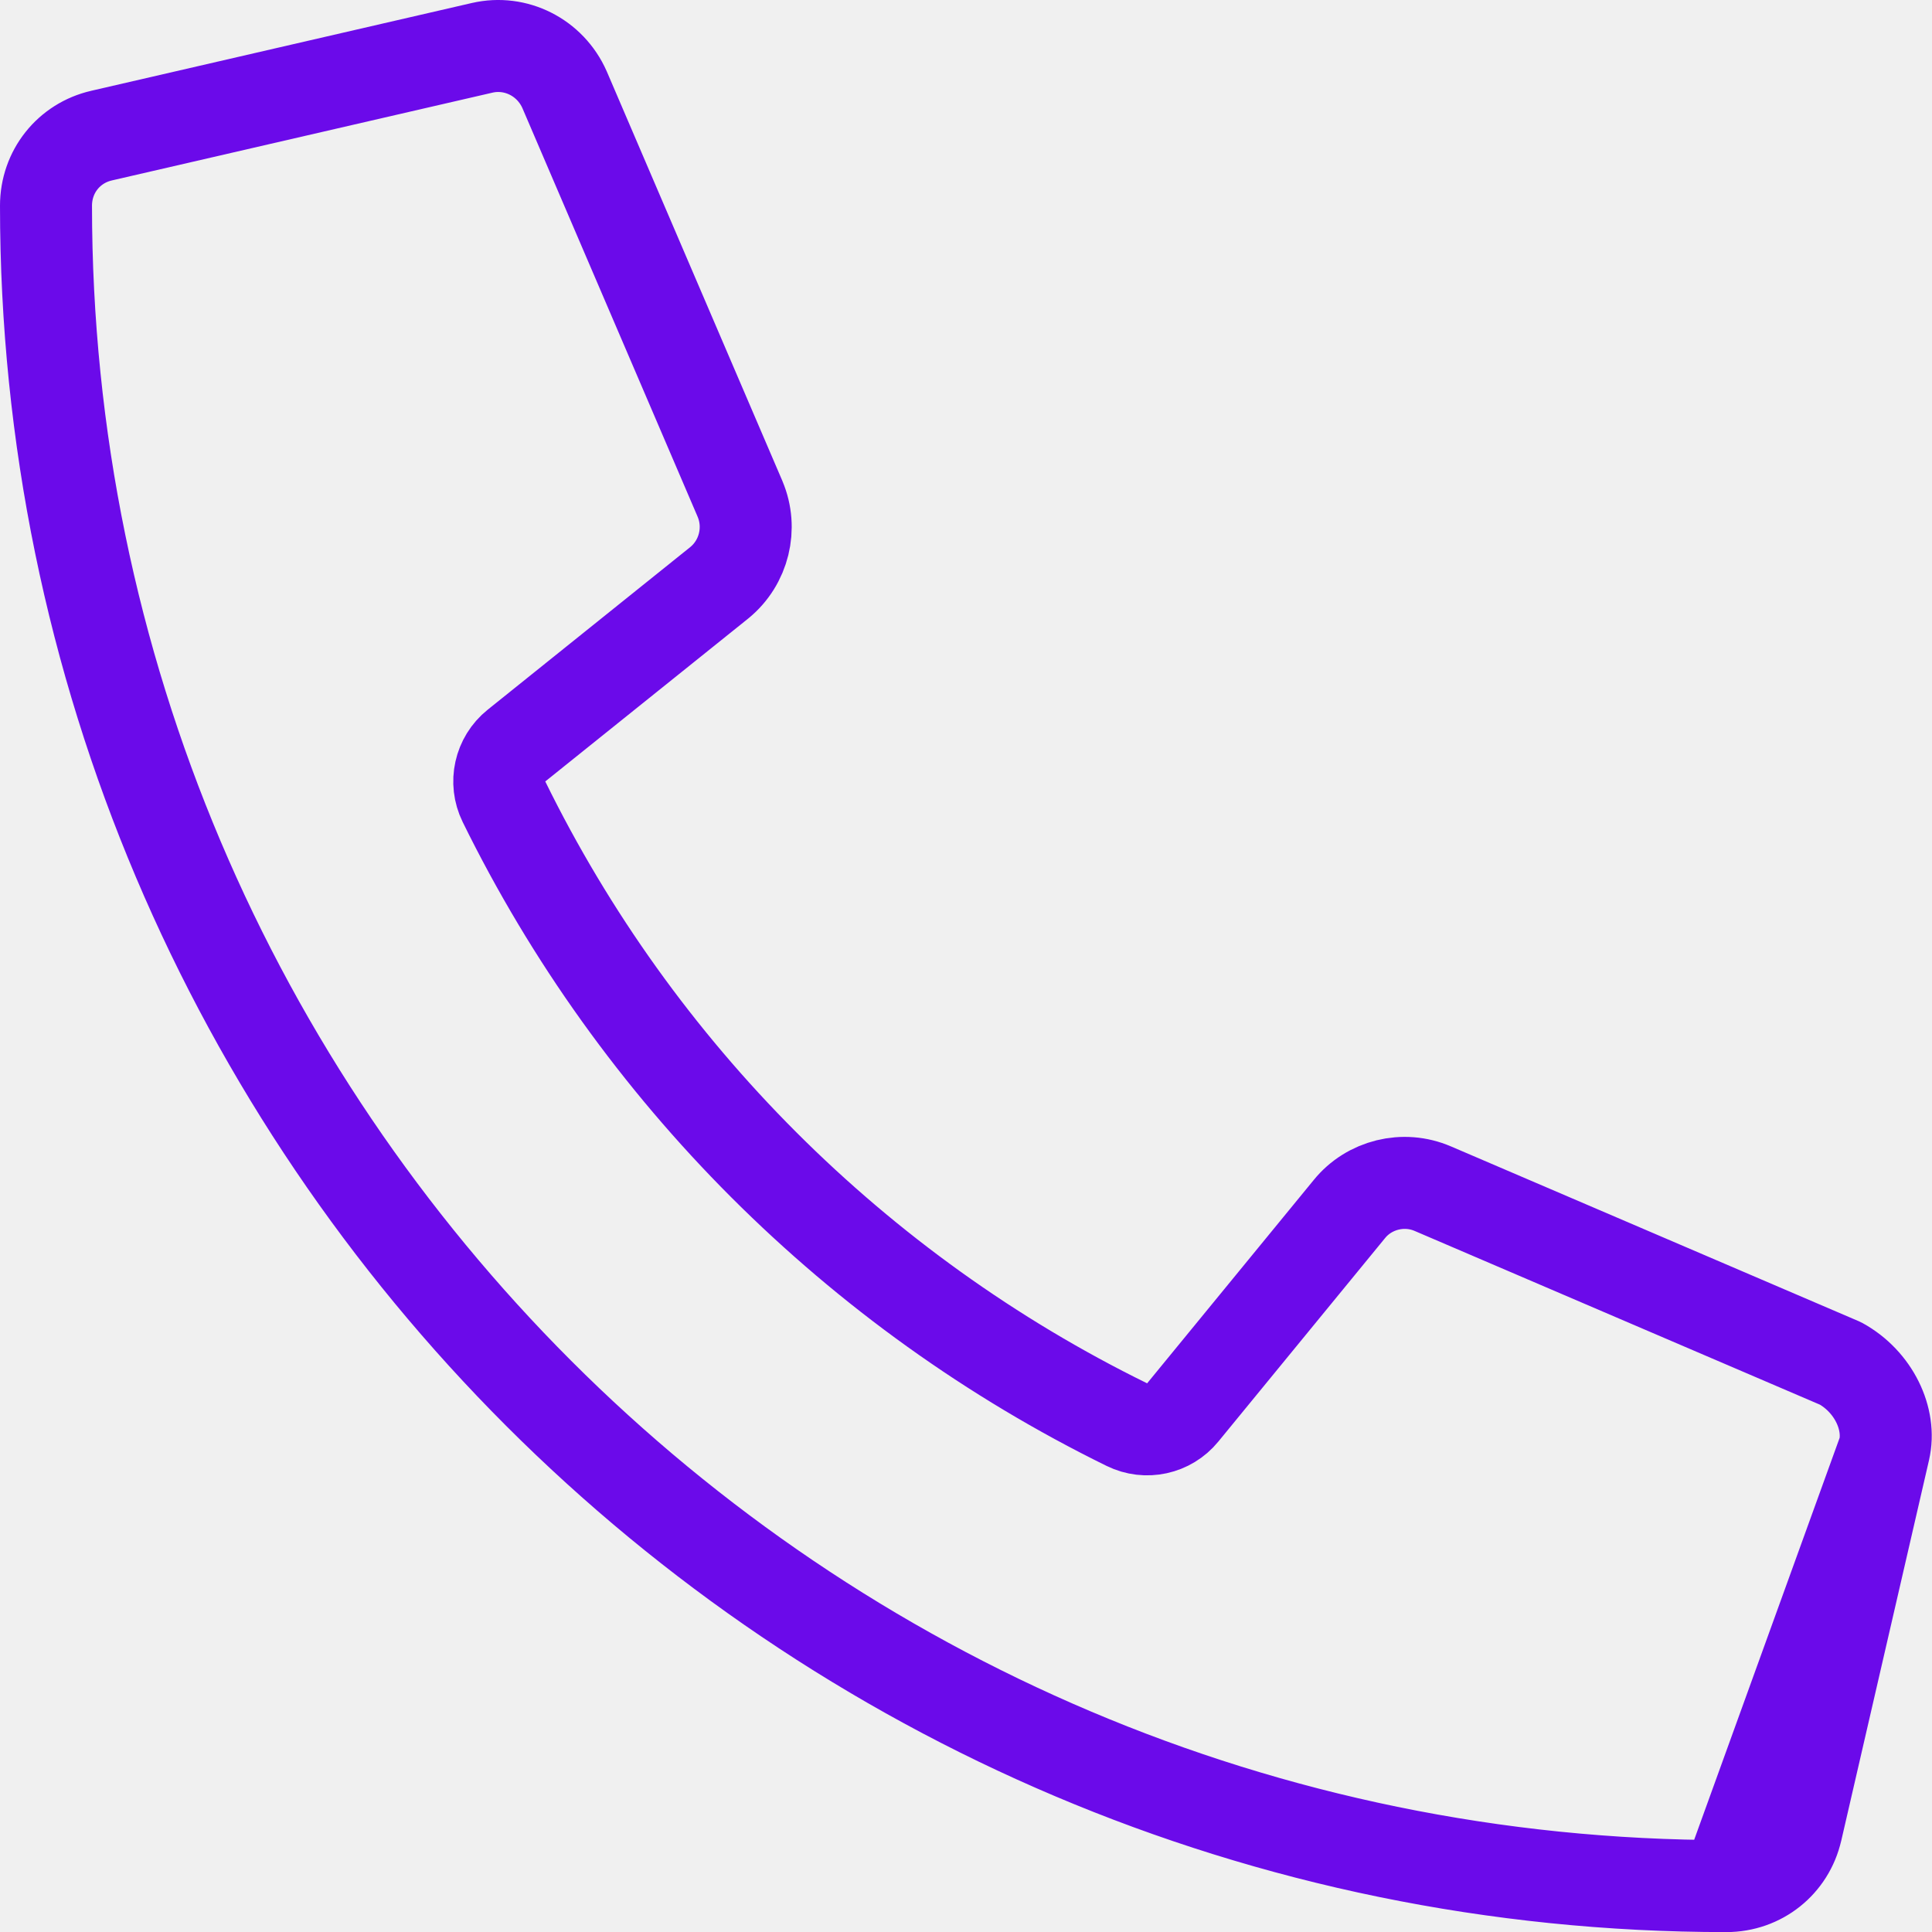
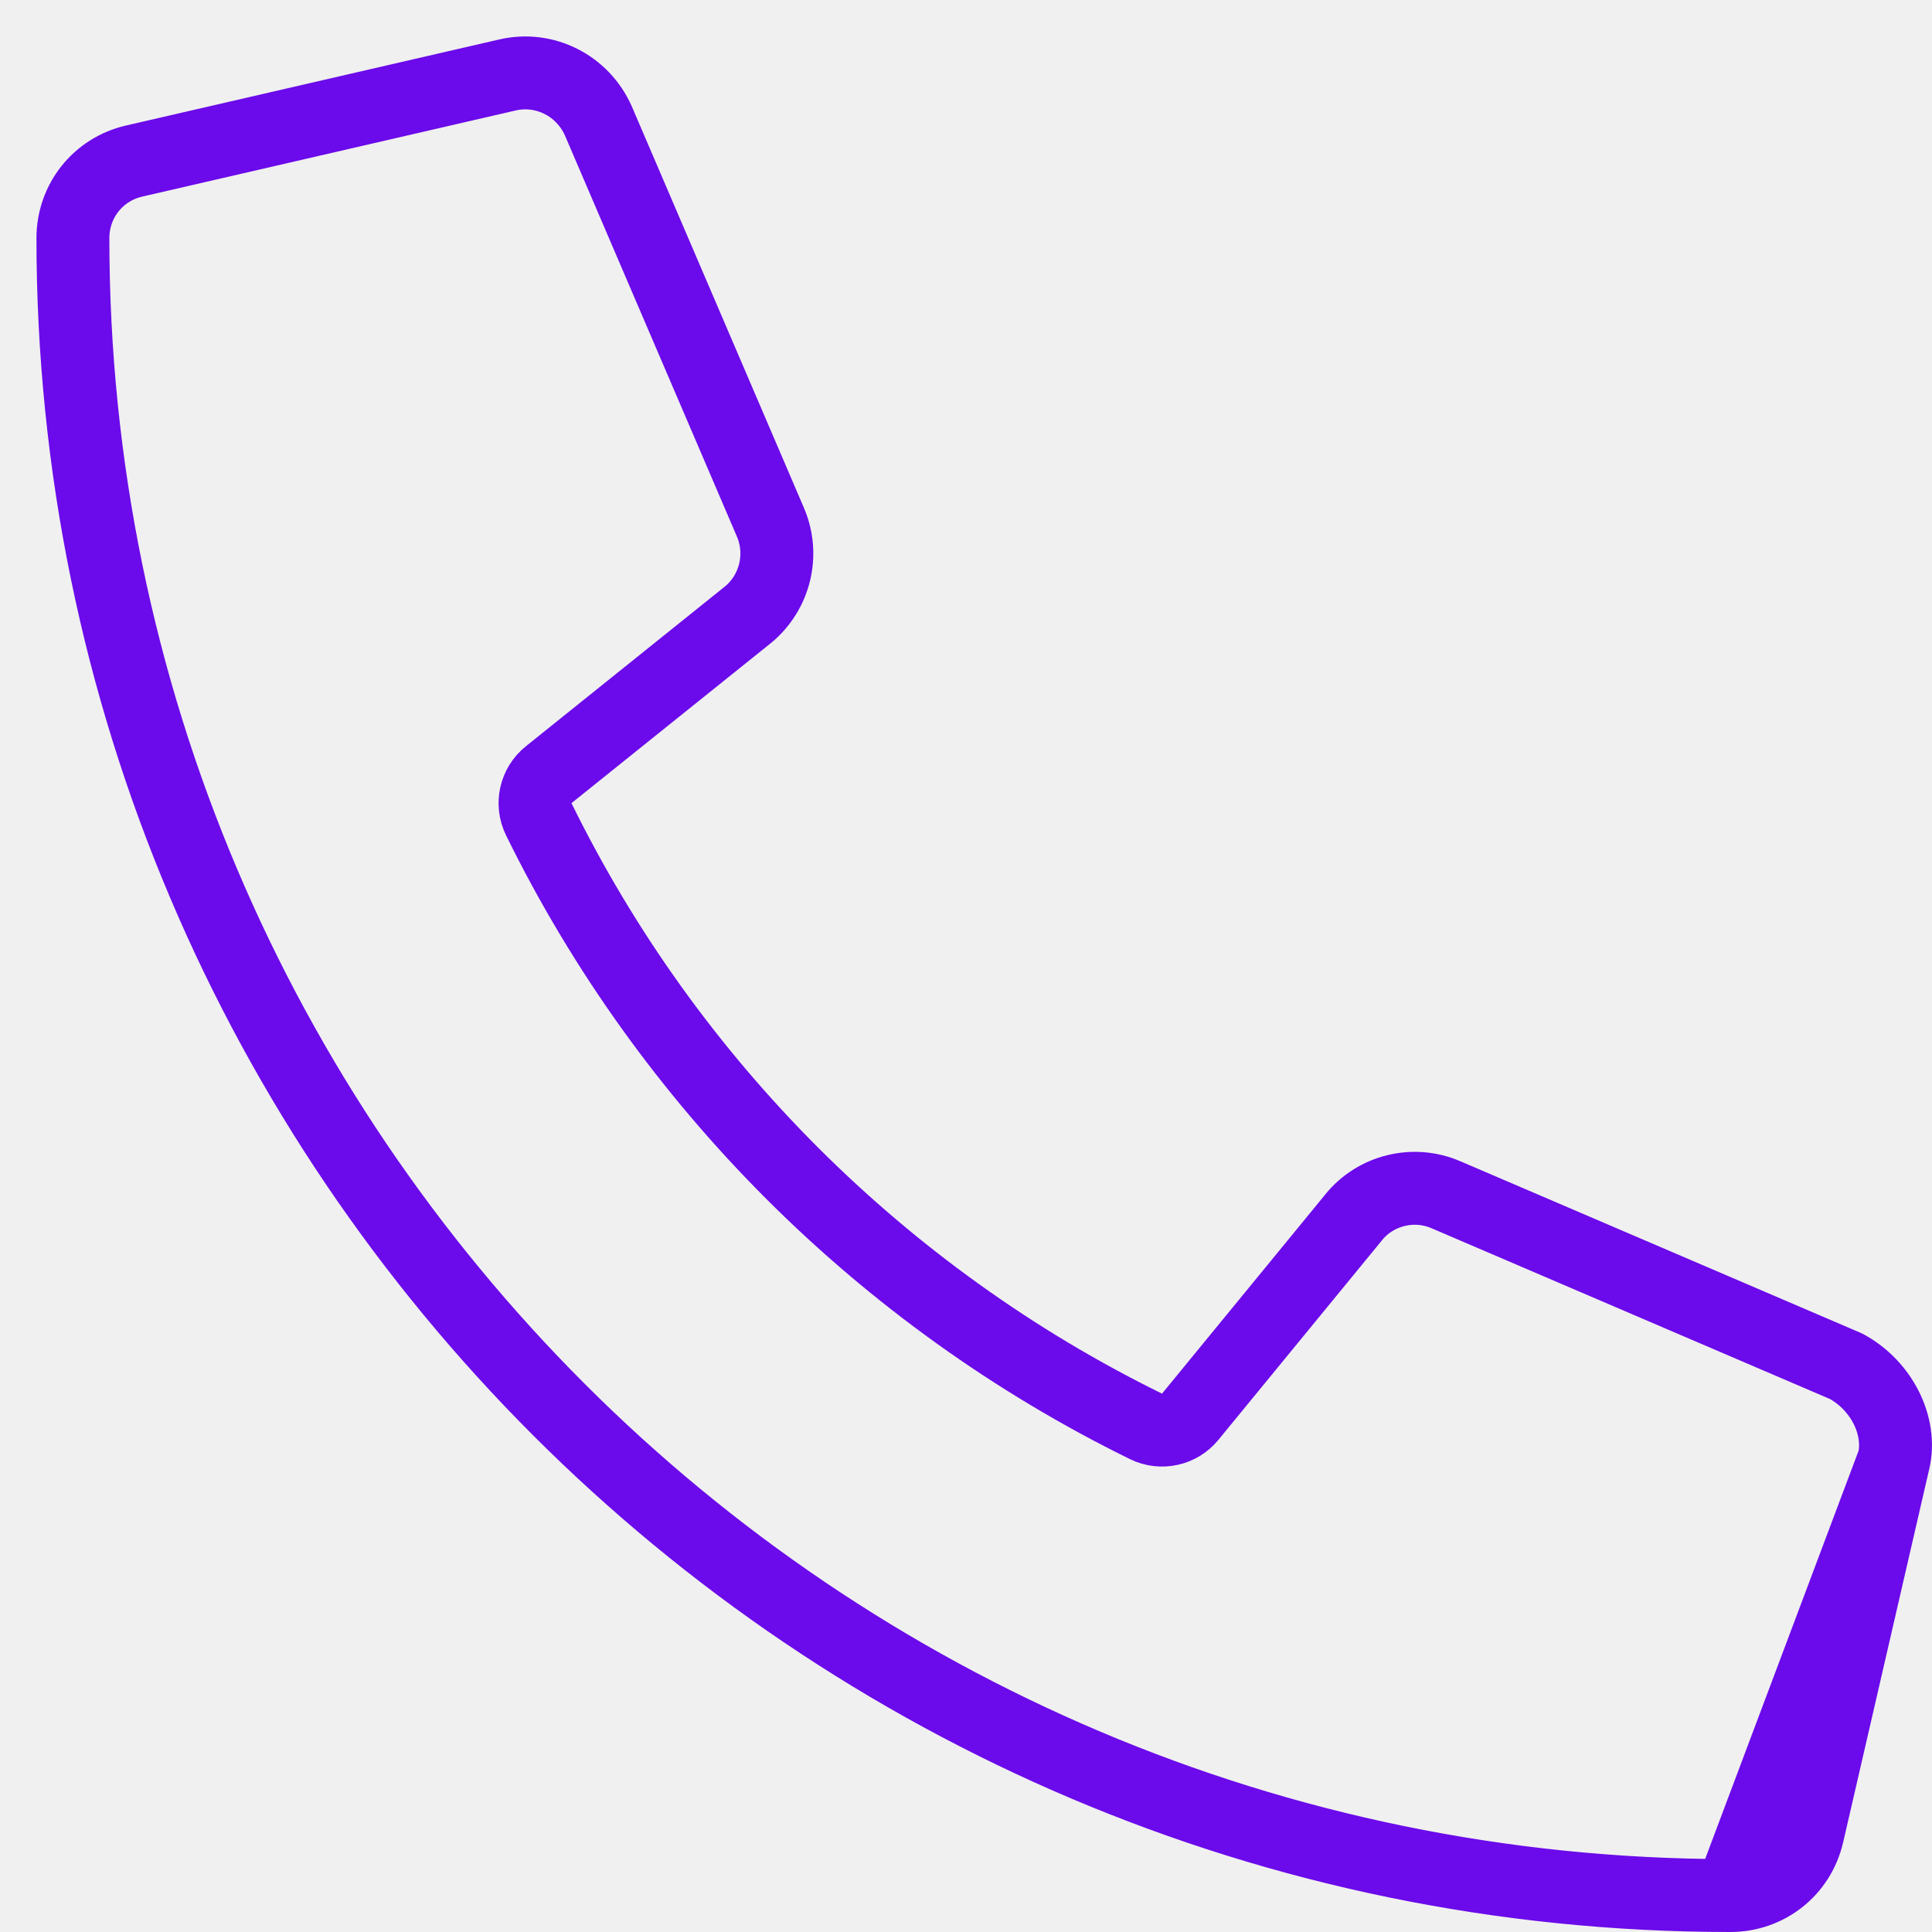
- <svg xmlns="http://www.w3.org/2000/svg" width="42" height="42" viewBox="0 0 42 42" fill="none">
-   <g clip-path="url(#clip0_2_3939)">
-     <path d="M40.96 31.521L40.96 31.519C41.117 30.847 40.729 30.035 40.011 29.64L31.151 25.842L31.148 25.841C30.512 25.566 29.763 25.753 29.332 26.287L29.327 26.293L29.327 26.293L25.711 30.706C25.417 31.066 24.914 31.175 24.497 30.97C18.618 28.084 13.841 23.306 10.956 17.429C10.75 17.009 10.862 16.502 11.227 16.209L15.64 12.666C16.175 12.227 16.358 11.483 16.087 10.845C16.087 10.845 16.087 10.844 16.087 10.844L12.273 1.95C11.962 1.246 11.208 0.871 10.481 1.04L10.48 1.04L2.212 2.947L2.209 2.948L2.209 2.948C1.497 3.11 1 3.732 1 4.471C1 24.615 17.385 41 37.529 41.002L40.96 31.521ZM40.96 31.521L39.053 39.79L39.052 39.791M40.96 31.521L39.052 39.791M39.052 39.791C38.889 40.505 38.267 41.002 37.529 41.002L39.052 39.791Z" stroke="#6B0AEA" stroke-width="2" stroke-linejoin="round" />
-   </g>
-   <defs>
-     <clipPath id="clip0_2_3939">
-       <rect width="42" height="42" fill="white" />
-     </clipPath>
-   </defs>
+ <svg xmlns="http://www.w3.org/2000/svg" width="53" height="53" viewBox="0 0 53 53" fill="none">
+   <path d="M51.949 40.078L51.95 40.077C52.172 39.12 51.62 38.011 50.647 37.482L39.666 32.775L39.662 32.774C38.777 32.391 37.734 32.651 37.134 33.395L37.129 33.402L37.129 33.402L32.651 38.865C32.357 39.225 31.854 39.334 31.437 39.129C24.206 35.579 18.328 29.702 14.78 22.474C14.573 22.054 14.686 21.546 15.051 21.253L20.516 16.866C21.261 16.256 21.515 15.221 21.138 14.334C21.138 14.334 21.138 14.333 21.138 14.333L16.416 3.32C15.985 2.344 14.938 1.821 13.924 2.056L13.923 2.056L3.685 4.417L3.682 4.418L3.682 4.418C2.692 4.644 2 5.511 2 6.535C2 31.606 22.395 51.998 47.468 52L51.949 40.078ZM51.949 40.078L49.588 50.316L49.587 50.317M51.949 40.078L49.587 50.317M49.587 50.317C49.36 51.308 48.494 52 47.468 52L49.587 50.317Z" stroke="#6B0AEA" stroke-width="2" stroke-linejoin="round" />
</svg>
